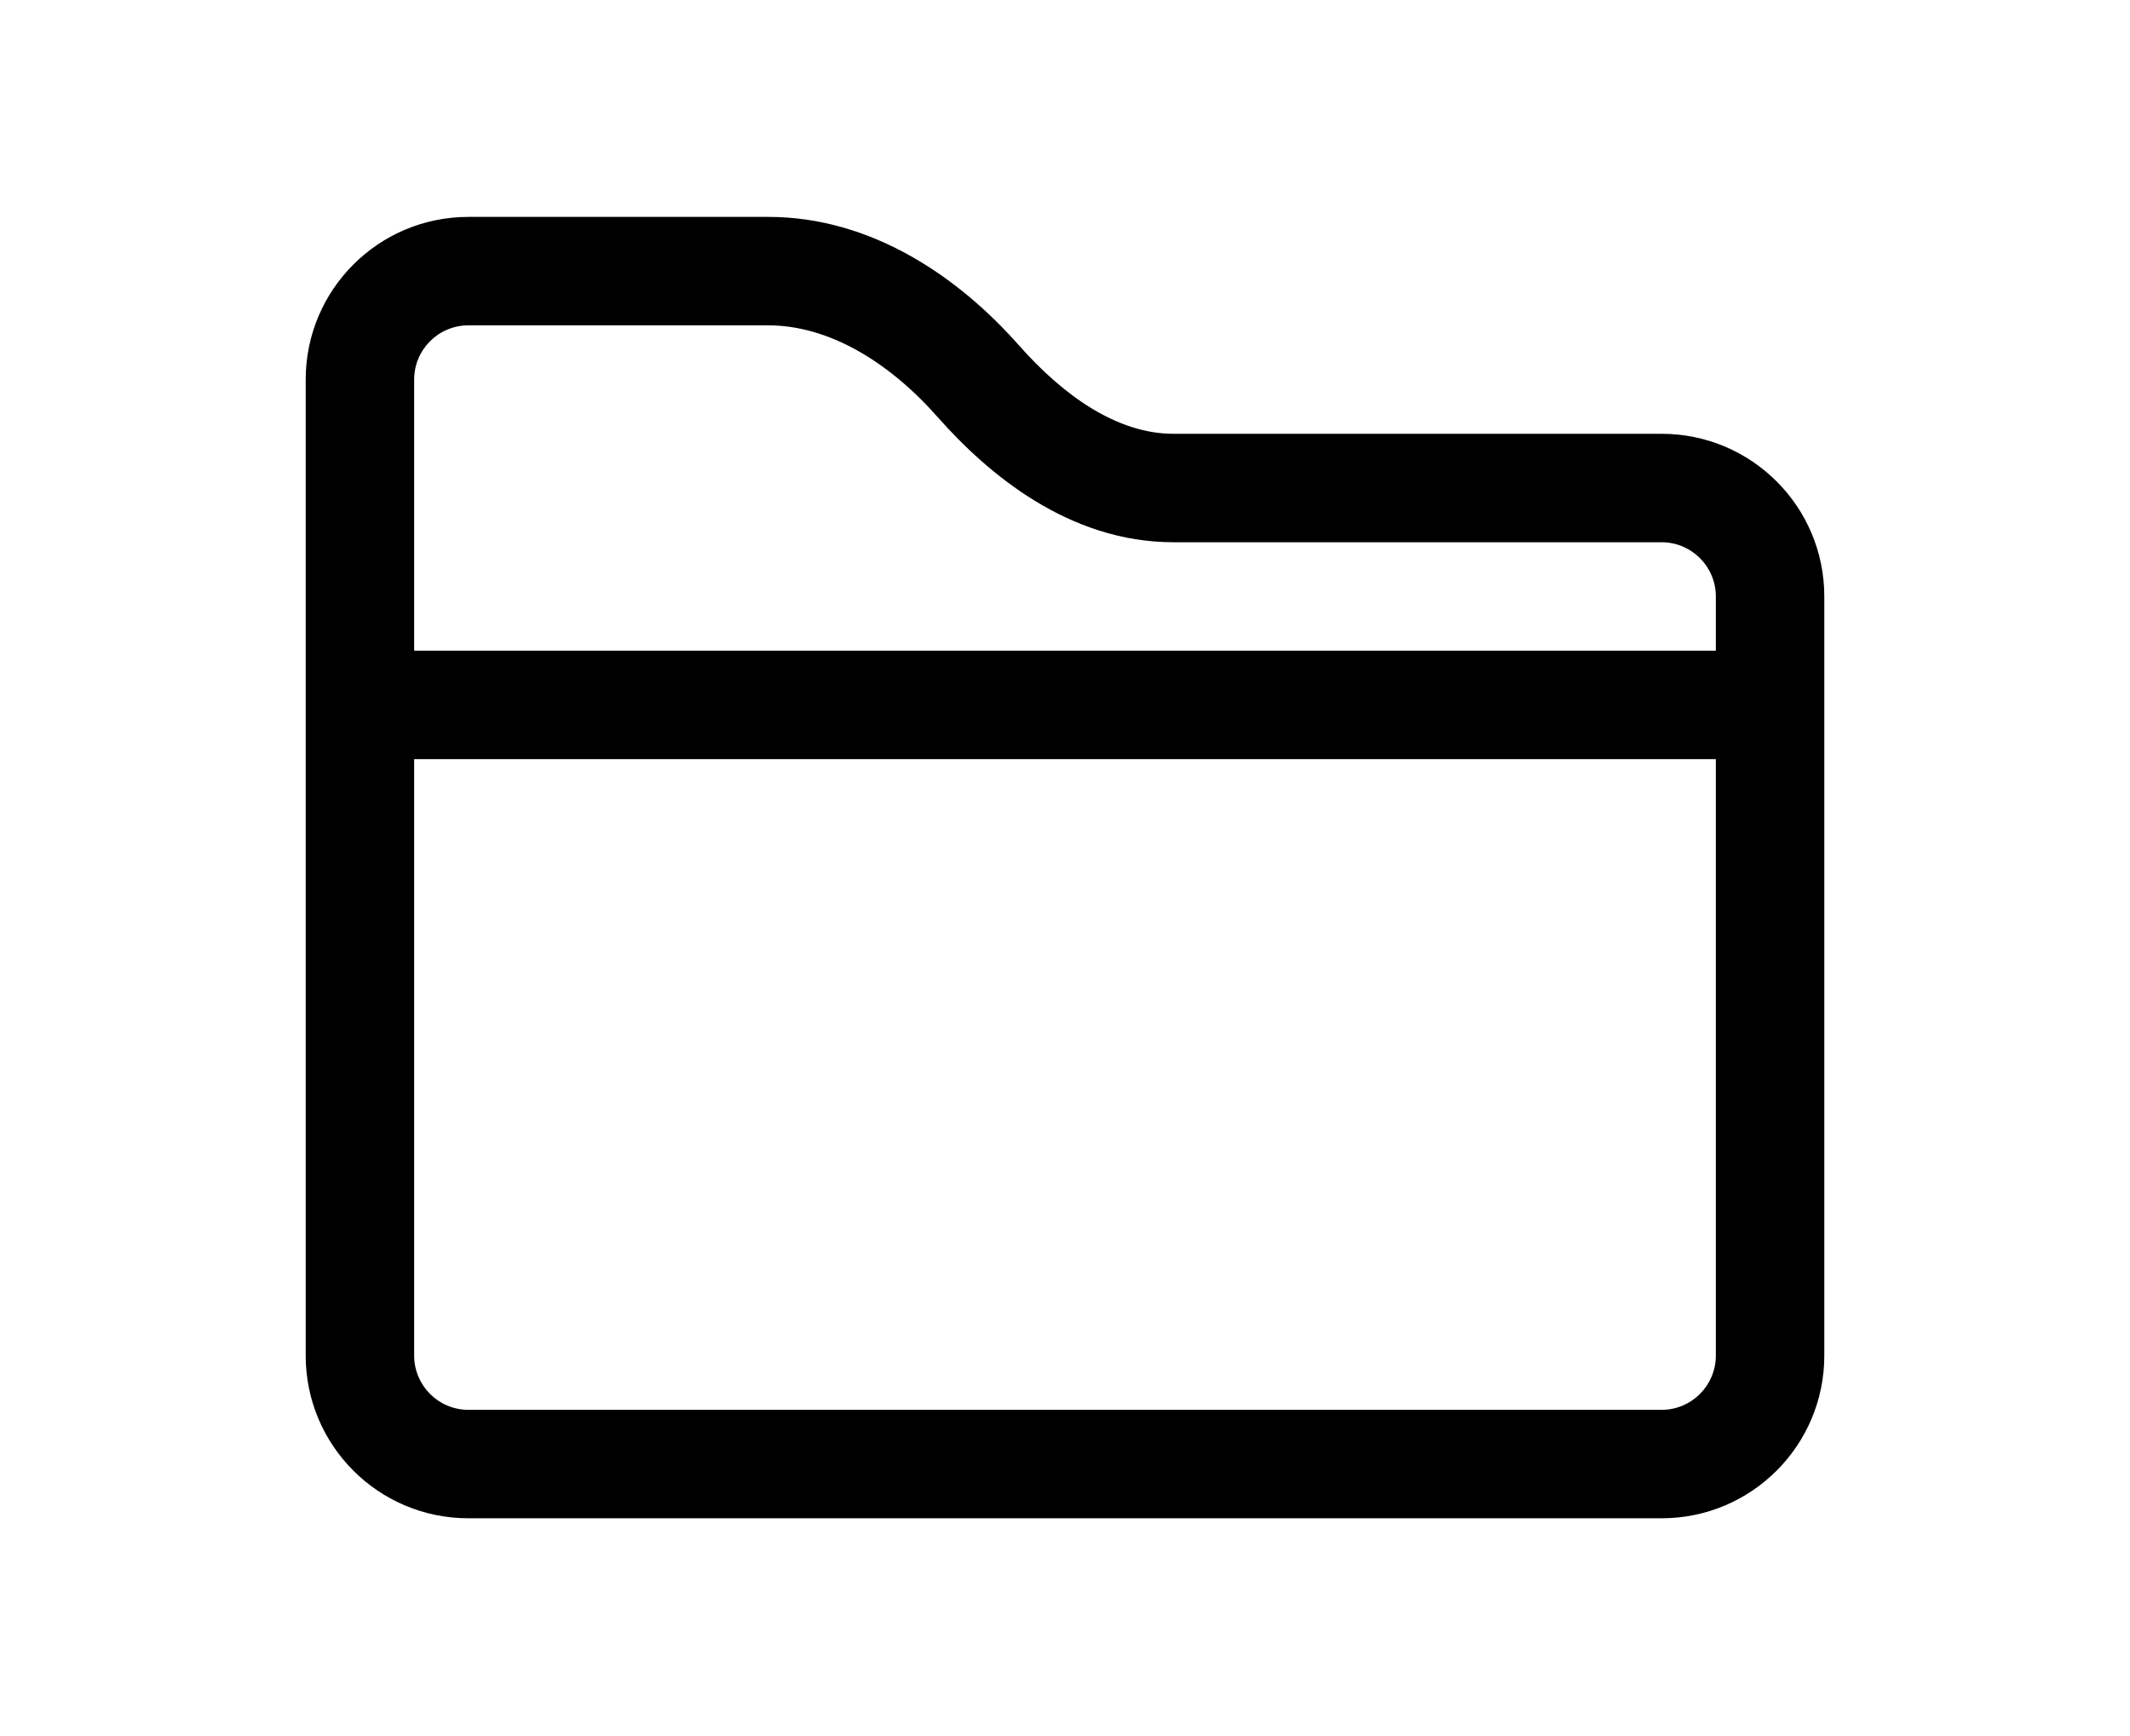
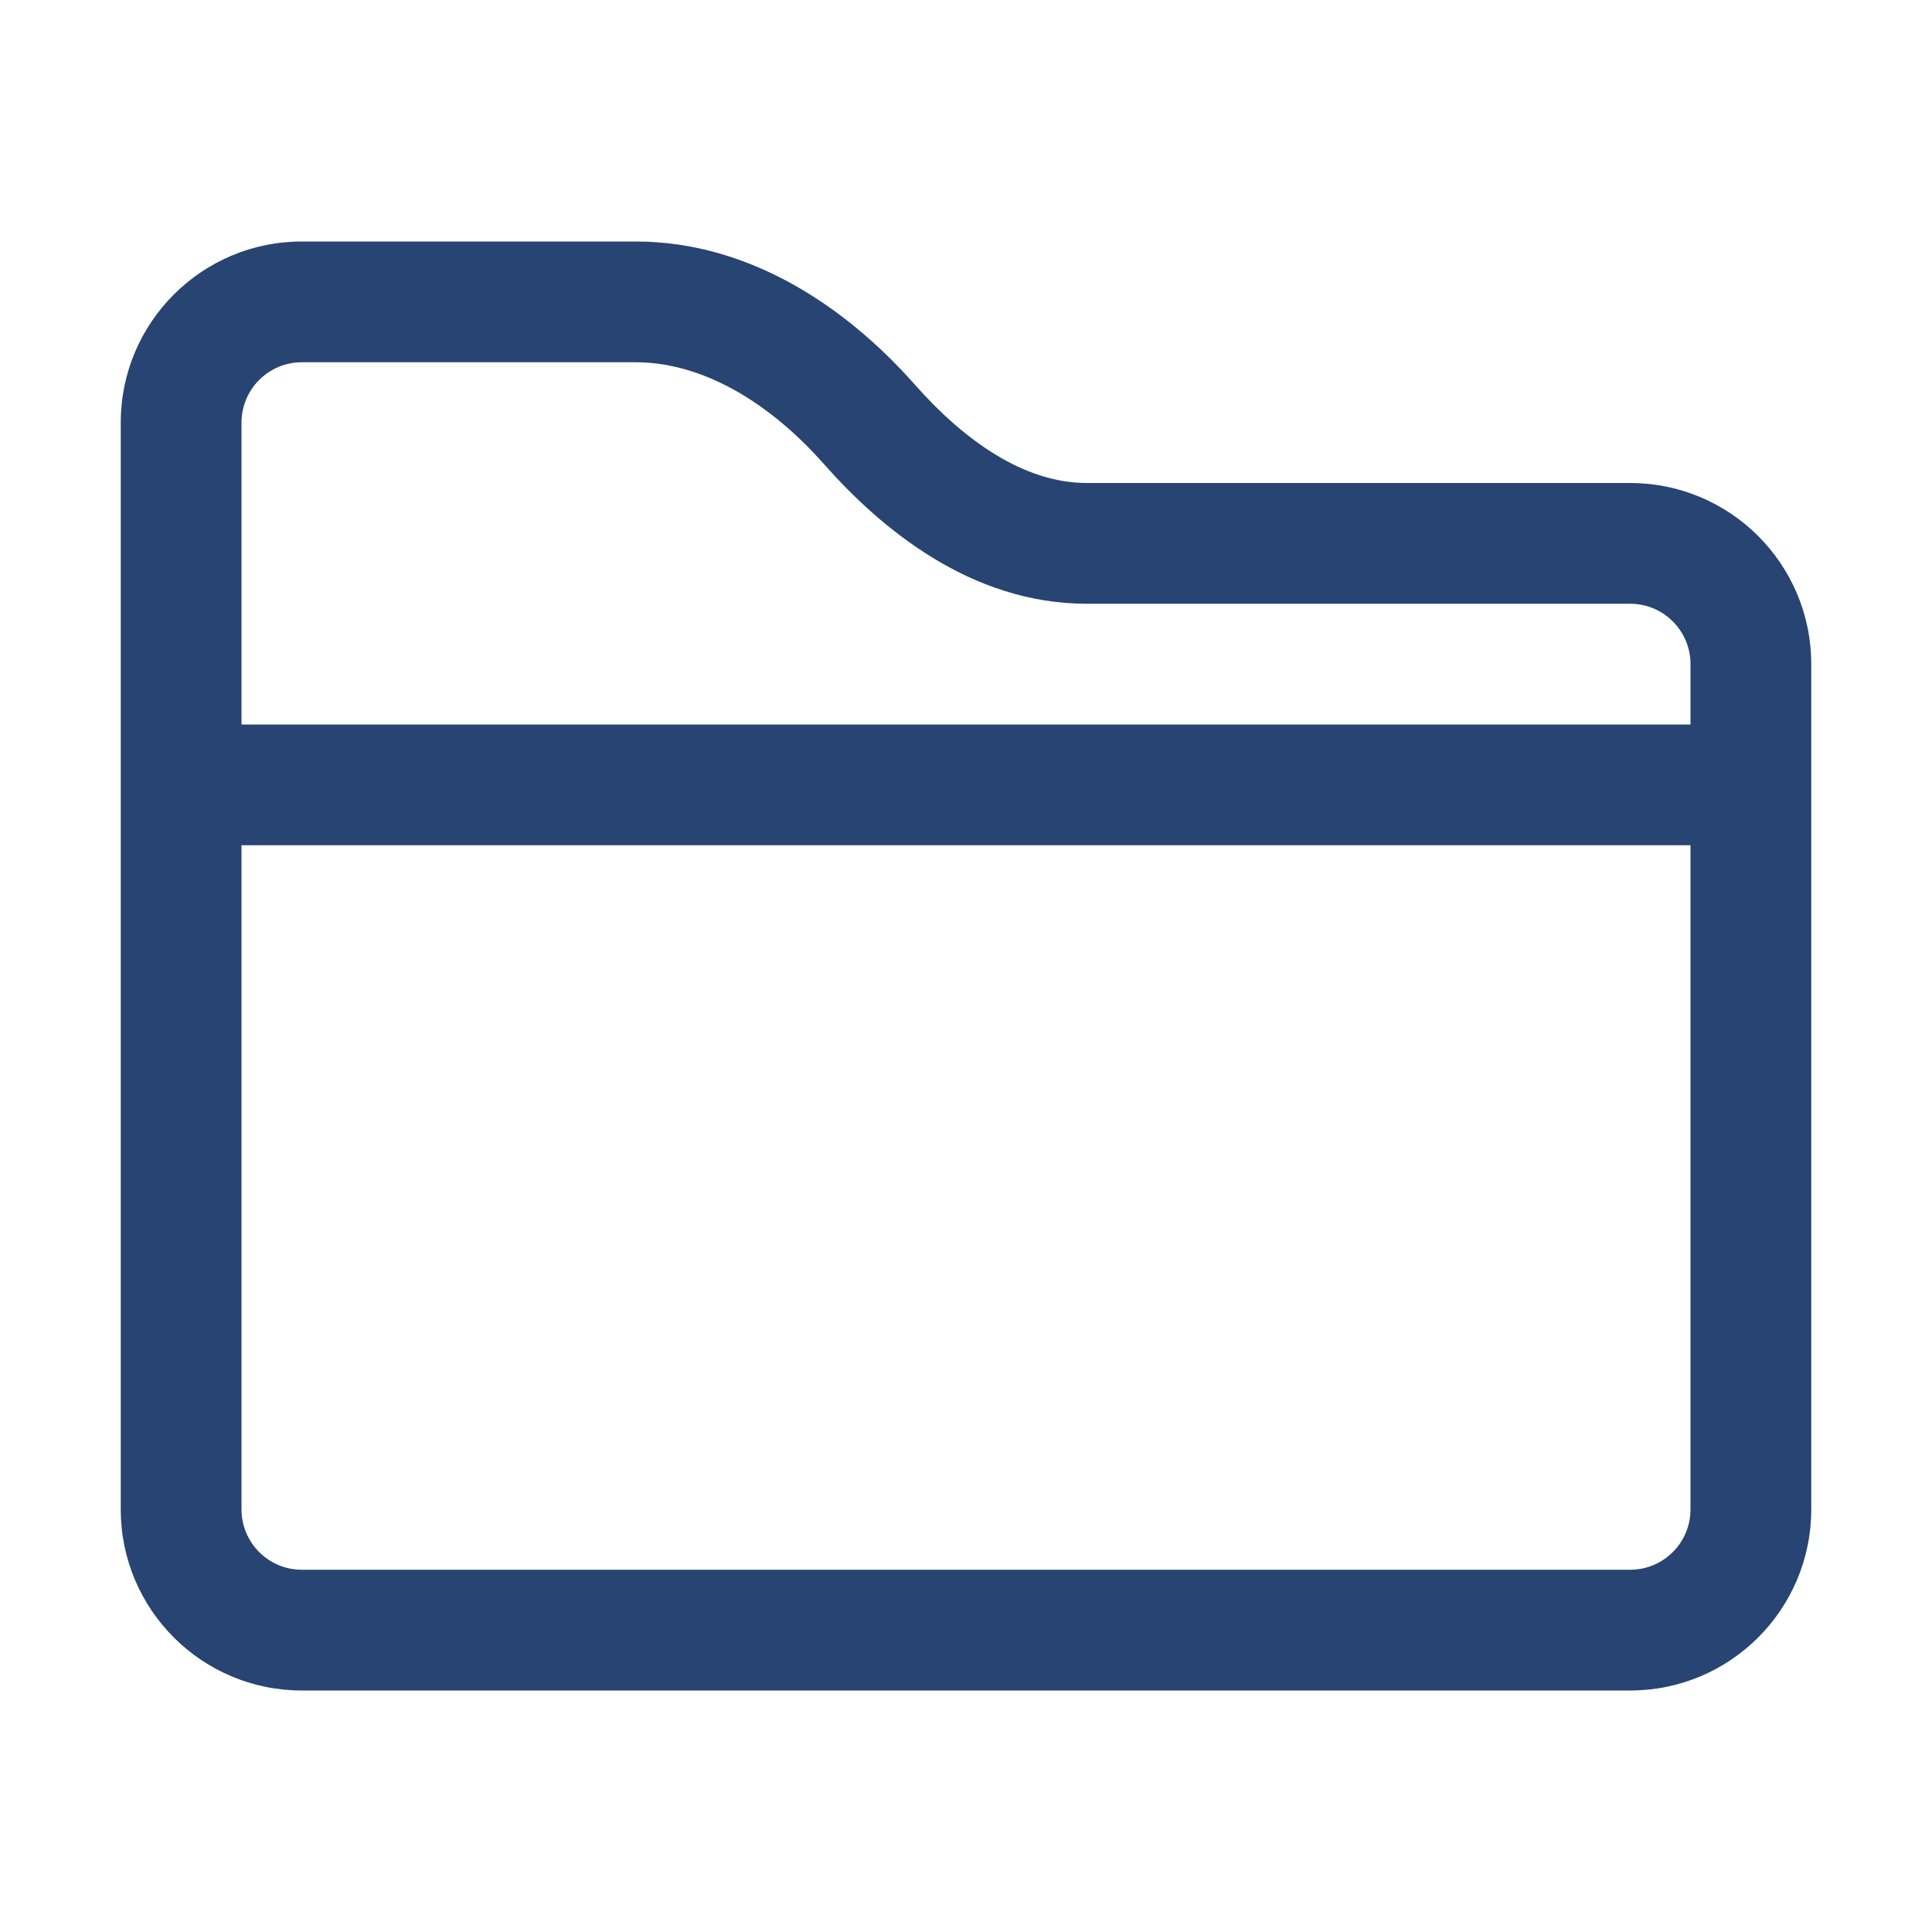
- <svg xmlns="http://www.w3.org/2000/svg" width="27" height="22" fill="currentColor" class="bi bi-folder2" viewBox="0 0 16 16">
+ <svg xmlns="http://www.w3.org/2000/svg" width="30" height="30" fill="#274472" class="bi bi-folder2" viewBox="0 0 16 16">
  <path d="M1 3.5A1.5 1.5 0 0 1 2.5 2h2.764c.958 0 1.76.56 2.311 1.184C7.985 3.648 8.48 4 9 4h4.5A1.5 1.5 0 0 1 15 5.5v7a1.5 1.5 0 0 1-1.5 1.5h-11A1.5 1.5 0 0 1 1 12.5zM2.5 3a.5.5 0 0 0-.5.5V6h12v-.5a.5.5 0 0 0-.5-.5H9c-.964 0-1.71-.629-2.174-1.154C6.374 3.334 5.82 3 5.264 3zM14 7H2v5.5a.5.5 0 0 0 .5.5h11a.5.5 0 0 0 .5-.5z" />
</svg>
